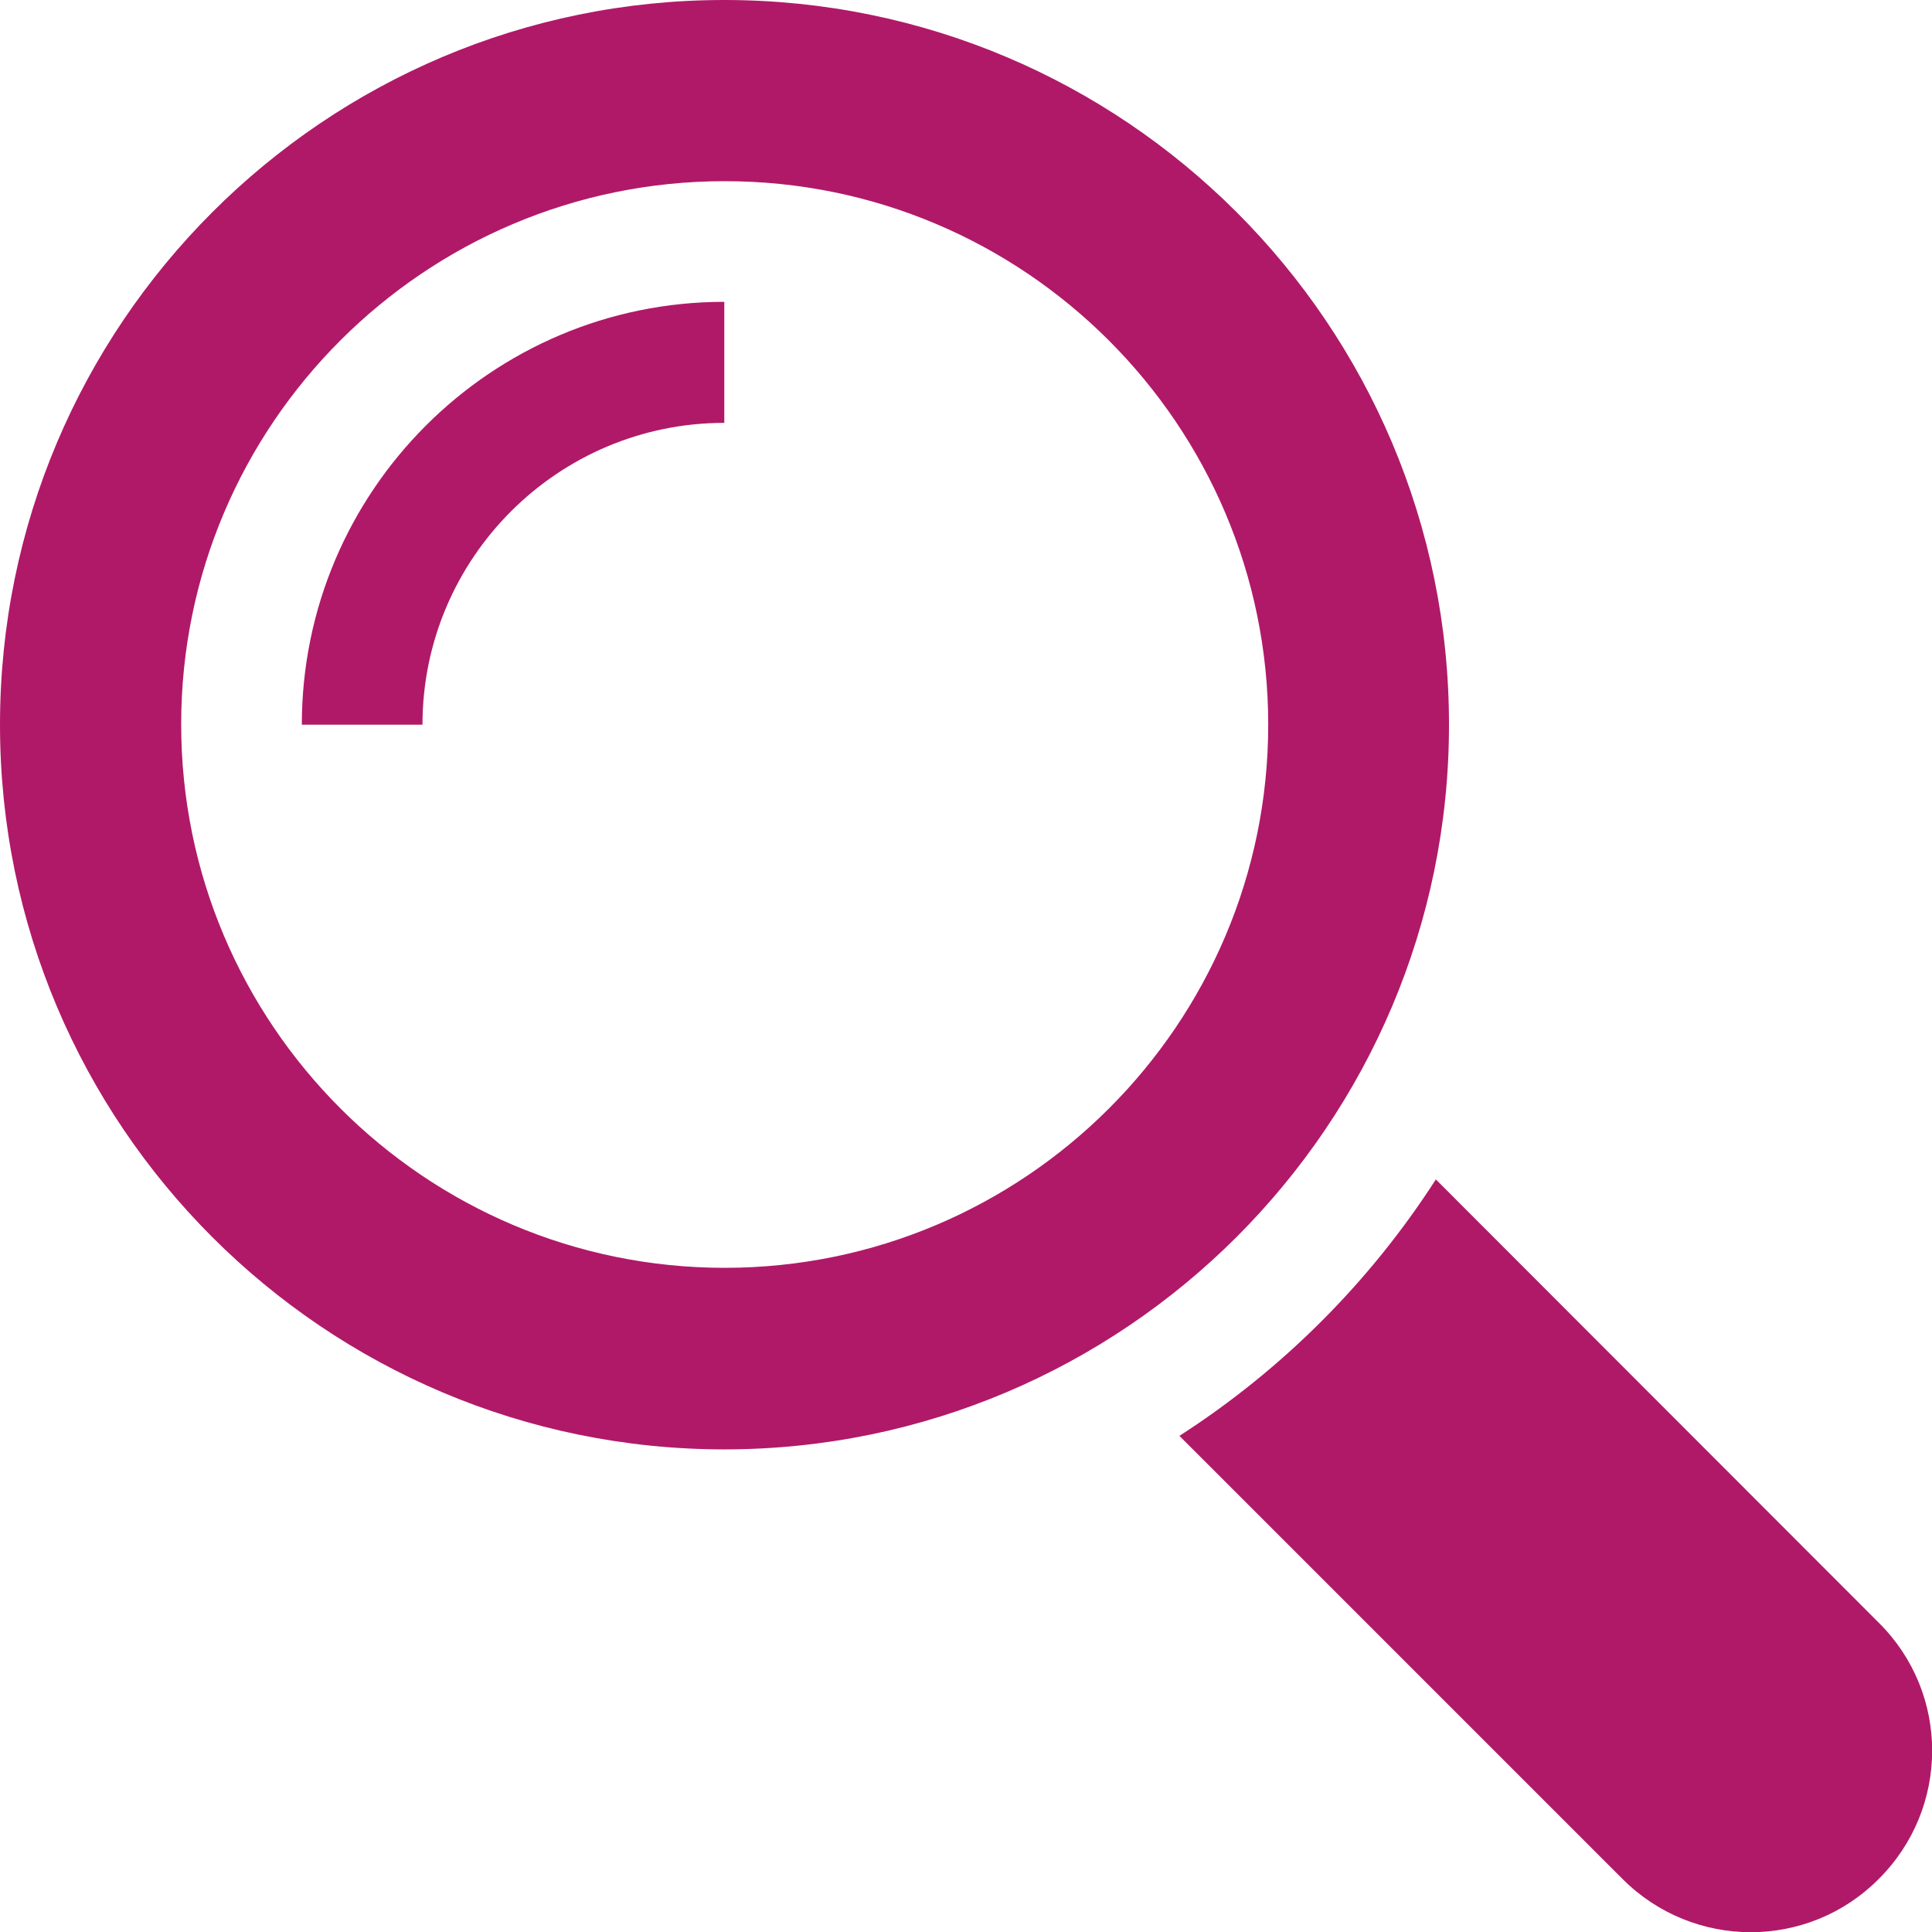
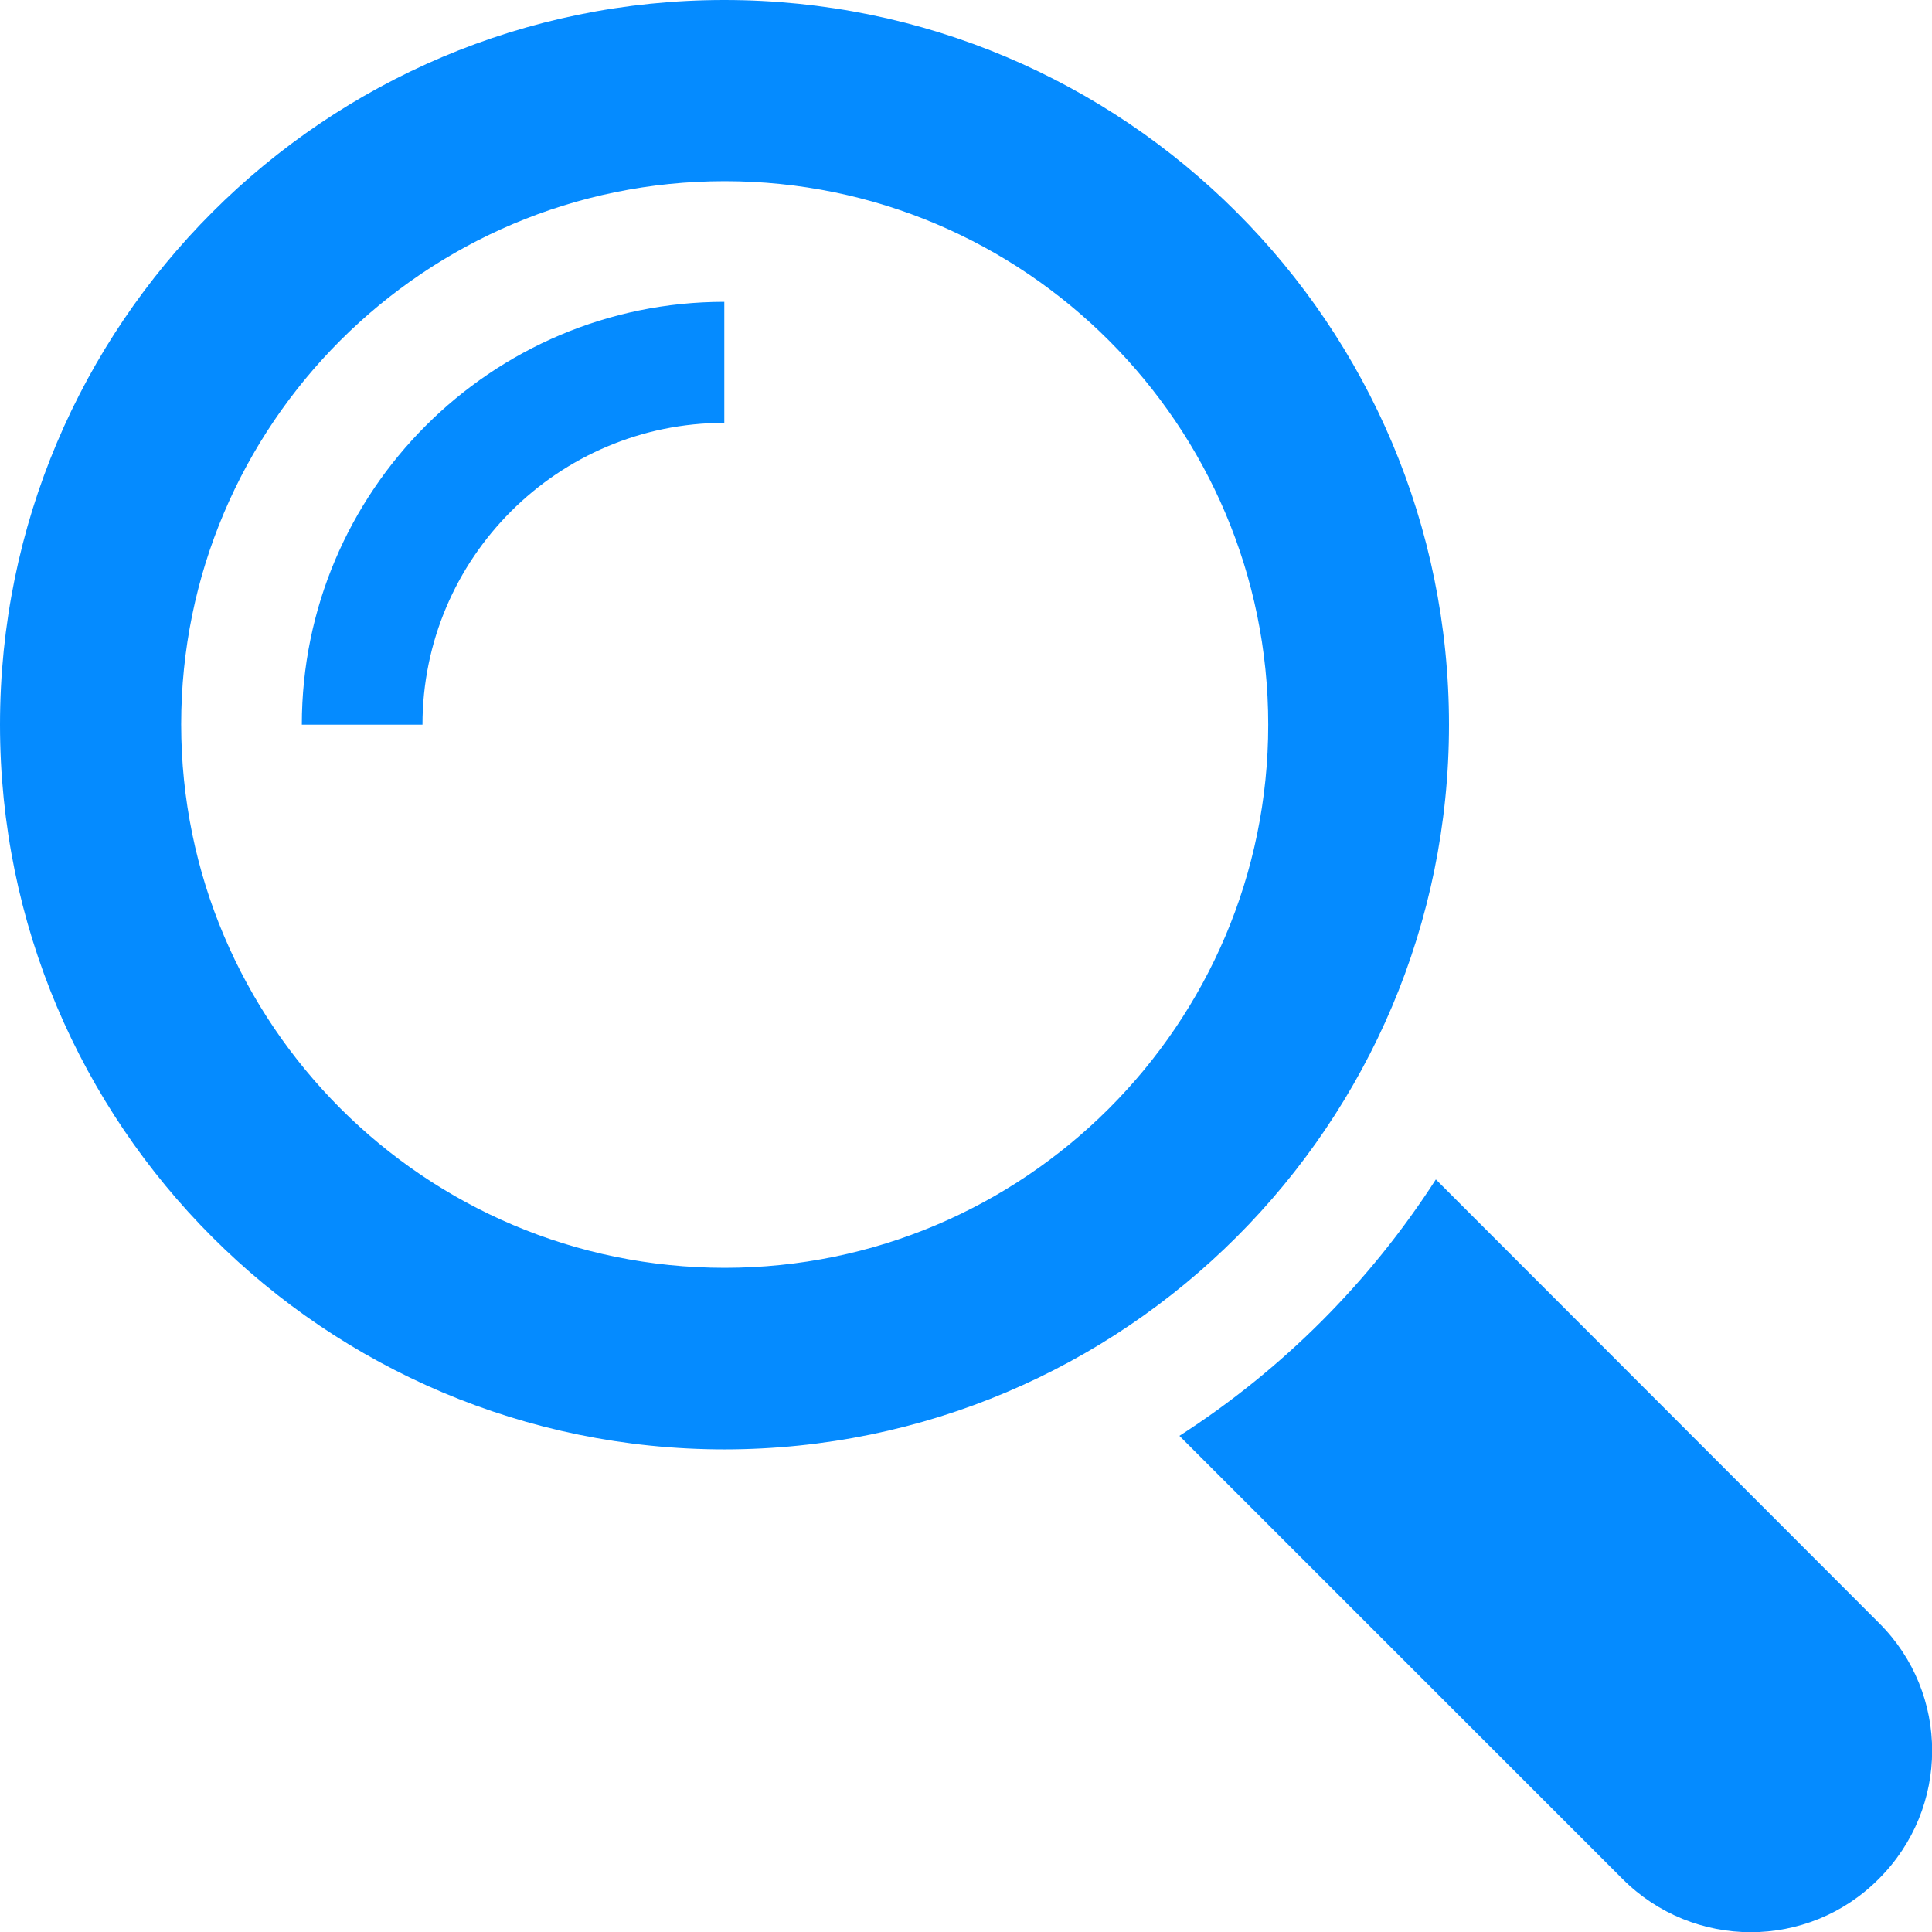
<svg xmlns="http://www.w3.org/2000/svg" version="1.1" id="Capa_1" x="0" y="0" viewBox="0 0 485.2 485.2" xml:space="preserve">
-   <style>.st0{fill:#b01968}</style>
+   <style>.st0{fill:#058bff}</style>
  <path class="st0" d="M471.9 407.6L360.6 296.2C344 322 322 344 296.2 360.6l111.3 111.3c17.8 17.8 46.6 17.8 64.3 0 17.9-17.8 17.9-46.6.1-64.3zM363.9 182c0-100.5-81.5-182-182-182C81.5 0 0 81.5 0 182s81.5 182 182 182c100.4-.1 181.9-81.6 181.9-182zM182 318.4c-75.3 0-136.5-61.2-136.5-136.5S106.7 45.5 182 45.5 318.5 106.7 318.5 182 257.2 318.4 182 318.4z" />
  <path class="st0" d="M75.8 182h30.3c0-41.8 34-75.8 75.8-75.8V75.8c-58.5 0-106.1 47.6-106.1 106.2z" />
</svg>
